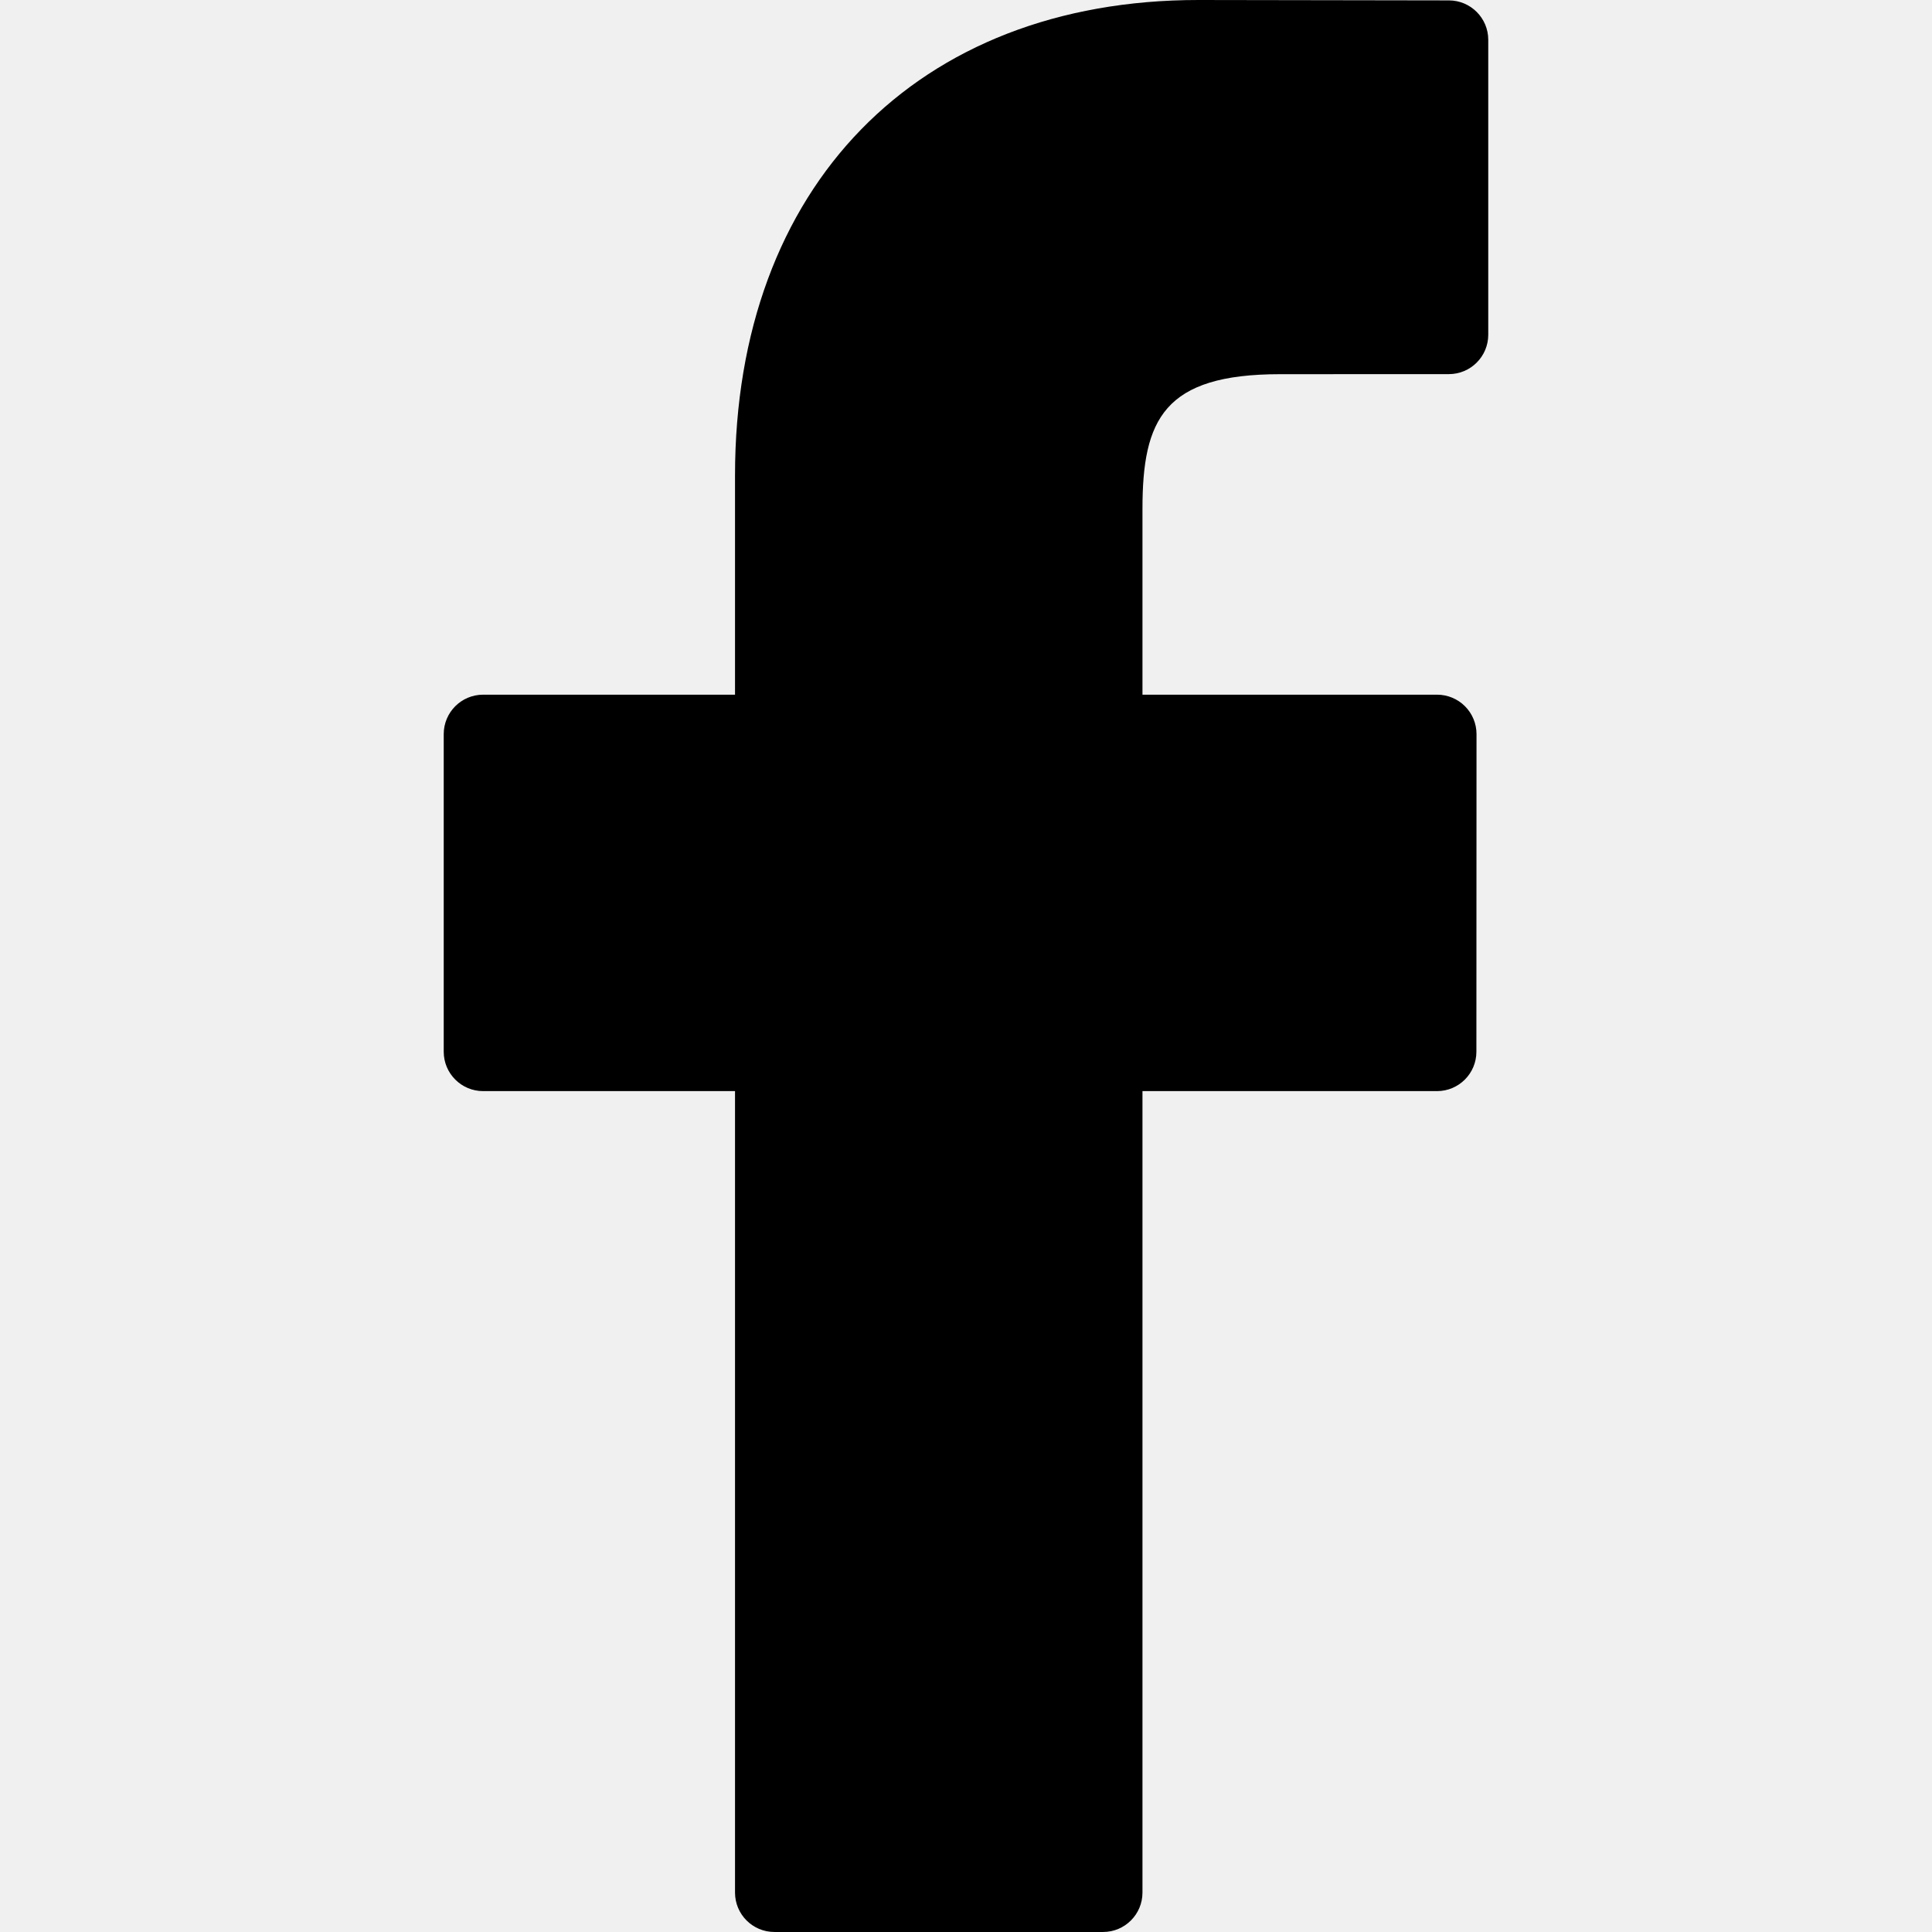
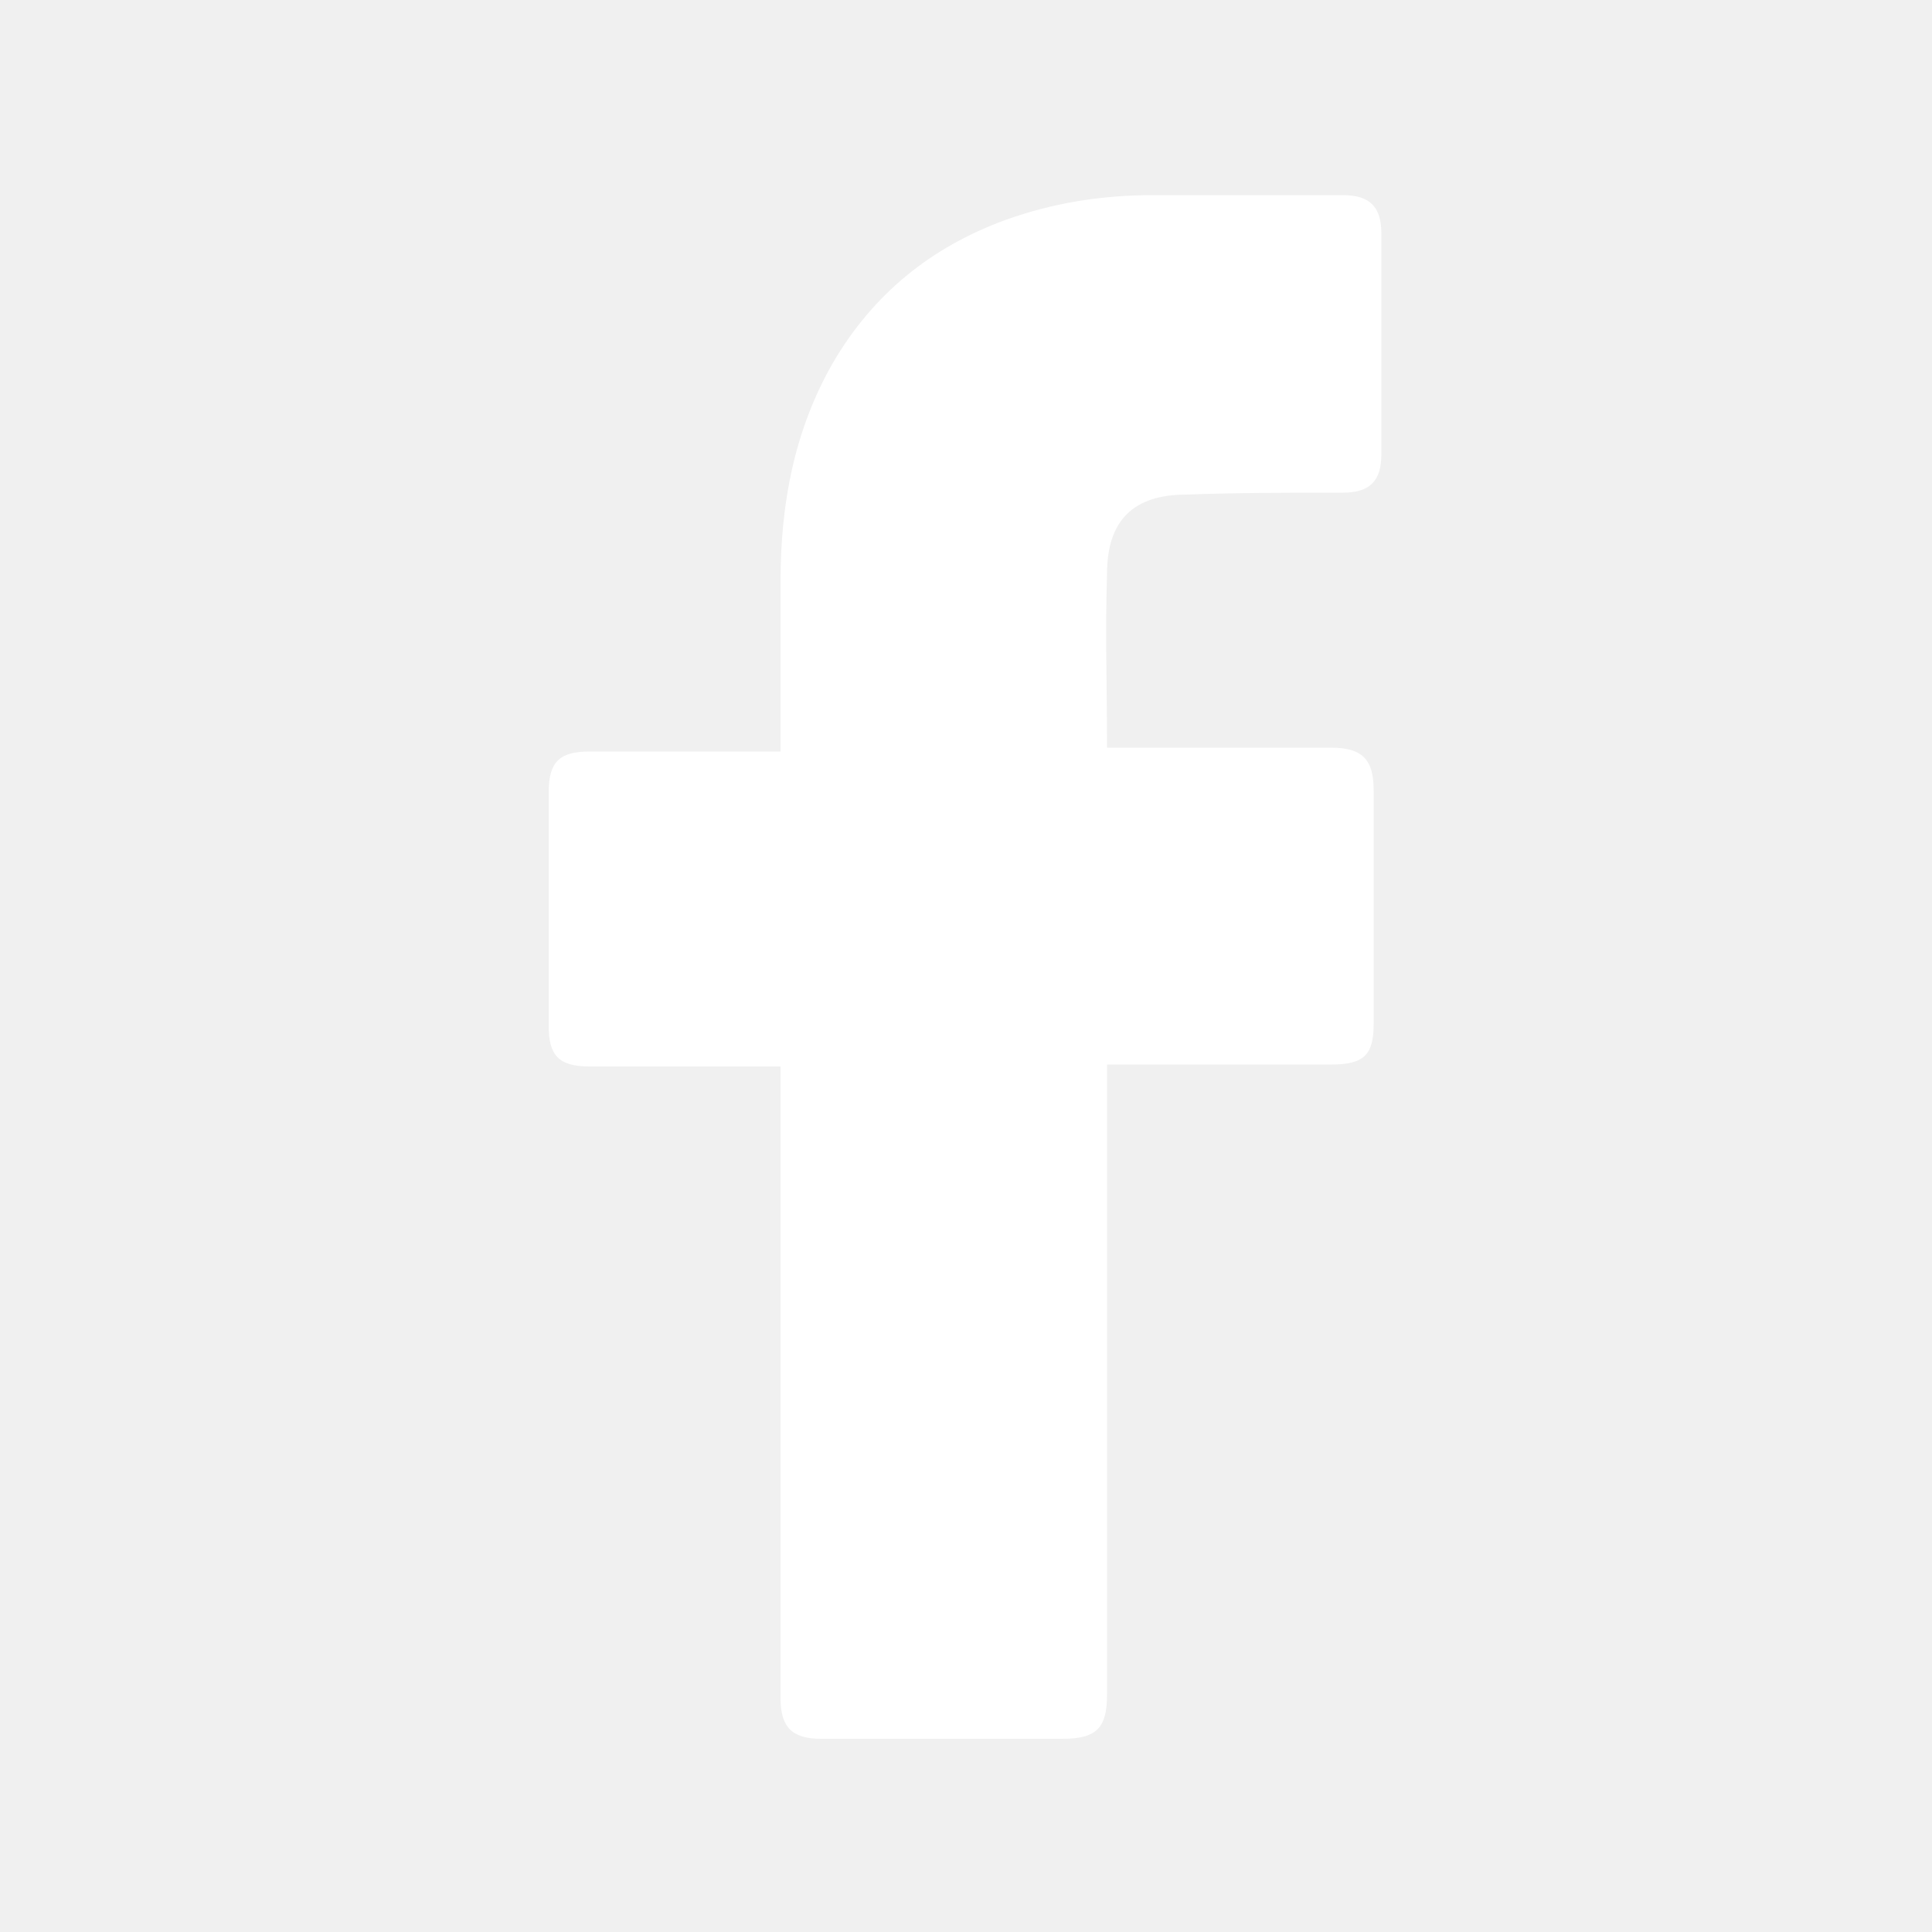
- <svg xmlns="http://www.w3.org/2000/svg" version="1.1" id="Capa_1" x="0px" y="0px" width="96.124px" height="96.123px" viewBox="0 0 96.124 96.123" style="enable-background:new 0 0 96.124 96.123;" xml:space="preserve">
-   <g>
-     <path d="M72.089,0.02L59.624,0C45.62,0,36.57,9.285,36.57,23.656v10.907H24.037c-1.083,0-1.96,0.878-1.96,1.961v15.803   c0,1.083,0.878,1.96,1.96,1.96h12.533v39.876c0,1.083,0.877,1.96,1.96,1.96h16.352c1.083,0,1.96-0.878,1.96-1.96V54.287h14.654   c1.083,0,1.96-0.877,1.96-1.96l0.006-15.803c0-0.52-0.207-1.018-0.574-1.386c-0.367-0.368-0.867-0.575-1.387-0.575H56.842v-9.246   c0-4.444,1.059-6.7,6.848-6.7l8.397-0.003c1.082,0,1.959-0.878,1.959-1.96V1.98C74.046,0.899,73.17,0.022,72.089,0.02z" />
+ <svg xmlns="http://www.w3.org/2000/svg" id="Layer_1" fill="#fff" enable-background="new 0 0 100 100" height="512" viewBox="0 0 100 100" width="512">
+   <g id="_x30_1._Facebook">
+     <path id="Icon_11_" d="m40.4 55.2c-.3 0-6.9 0-9.9 0-1.6 0-2.1-.6-2.1-2.1 0-4 0-8.1 0-12.1 0-1.6.6-2.1 2.1-2.1h9.9c0-.3 0-6.1 0-8.8 0-4 .7-7.8 2.7-11.3 2.1-3.6 5.1-6 8.9-7.4 2.5-.9 5-1.3 7.7-1.3h9.8c1.4 0 2 .6 2 2v11.4c0 1.4-.6 2-2 2-2.7 0-5.4 0-8.1.1-2.7 0-4.1 1.3-4.1 4.1-.1 3 0 5.9 0 9h11.6c1.6 0 2.2.6 2.2 2.2v12.1c0 1.6-.5 2.1-2.2 2.1-3.6 0-11.3 0-11.6 0v32.6c0 1.7-.5 2.3-2.3 2.3-4.2 0-8.3 0-12.5 0-1.5 0-2.1-.6-2.1-2.1 0-10.5 0-32.4 0-32.7z" />
  </g>
-   <g>
- </g>
-   <g>
- </g>
-   <g>
- </g>
-   <g>
- </g>
-   <g>
- </g>
-   <g>
- </g>
-   <g>
- </g>
-   <g>
- </g>
-   <g>
- </g>
-   <g>
- </g>
-   <g>
- </g>
-   <g>
- </g>
-   <g>
- </g>
-   <g>
- </g>
-   <g>
- </g>
</svg>
